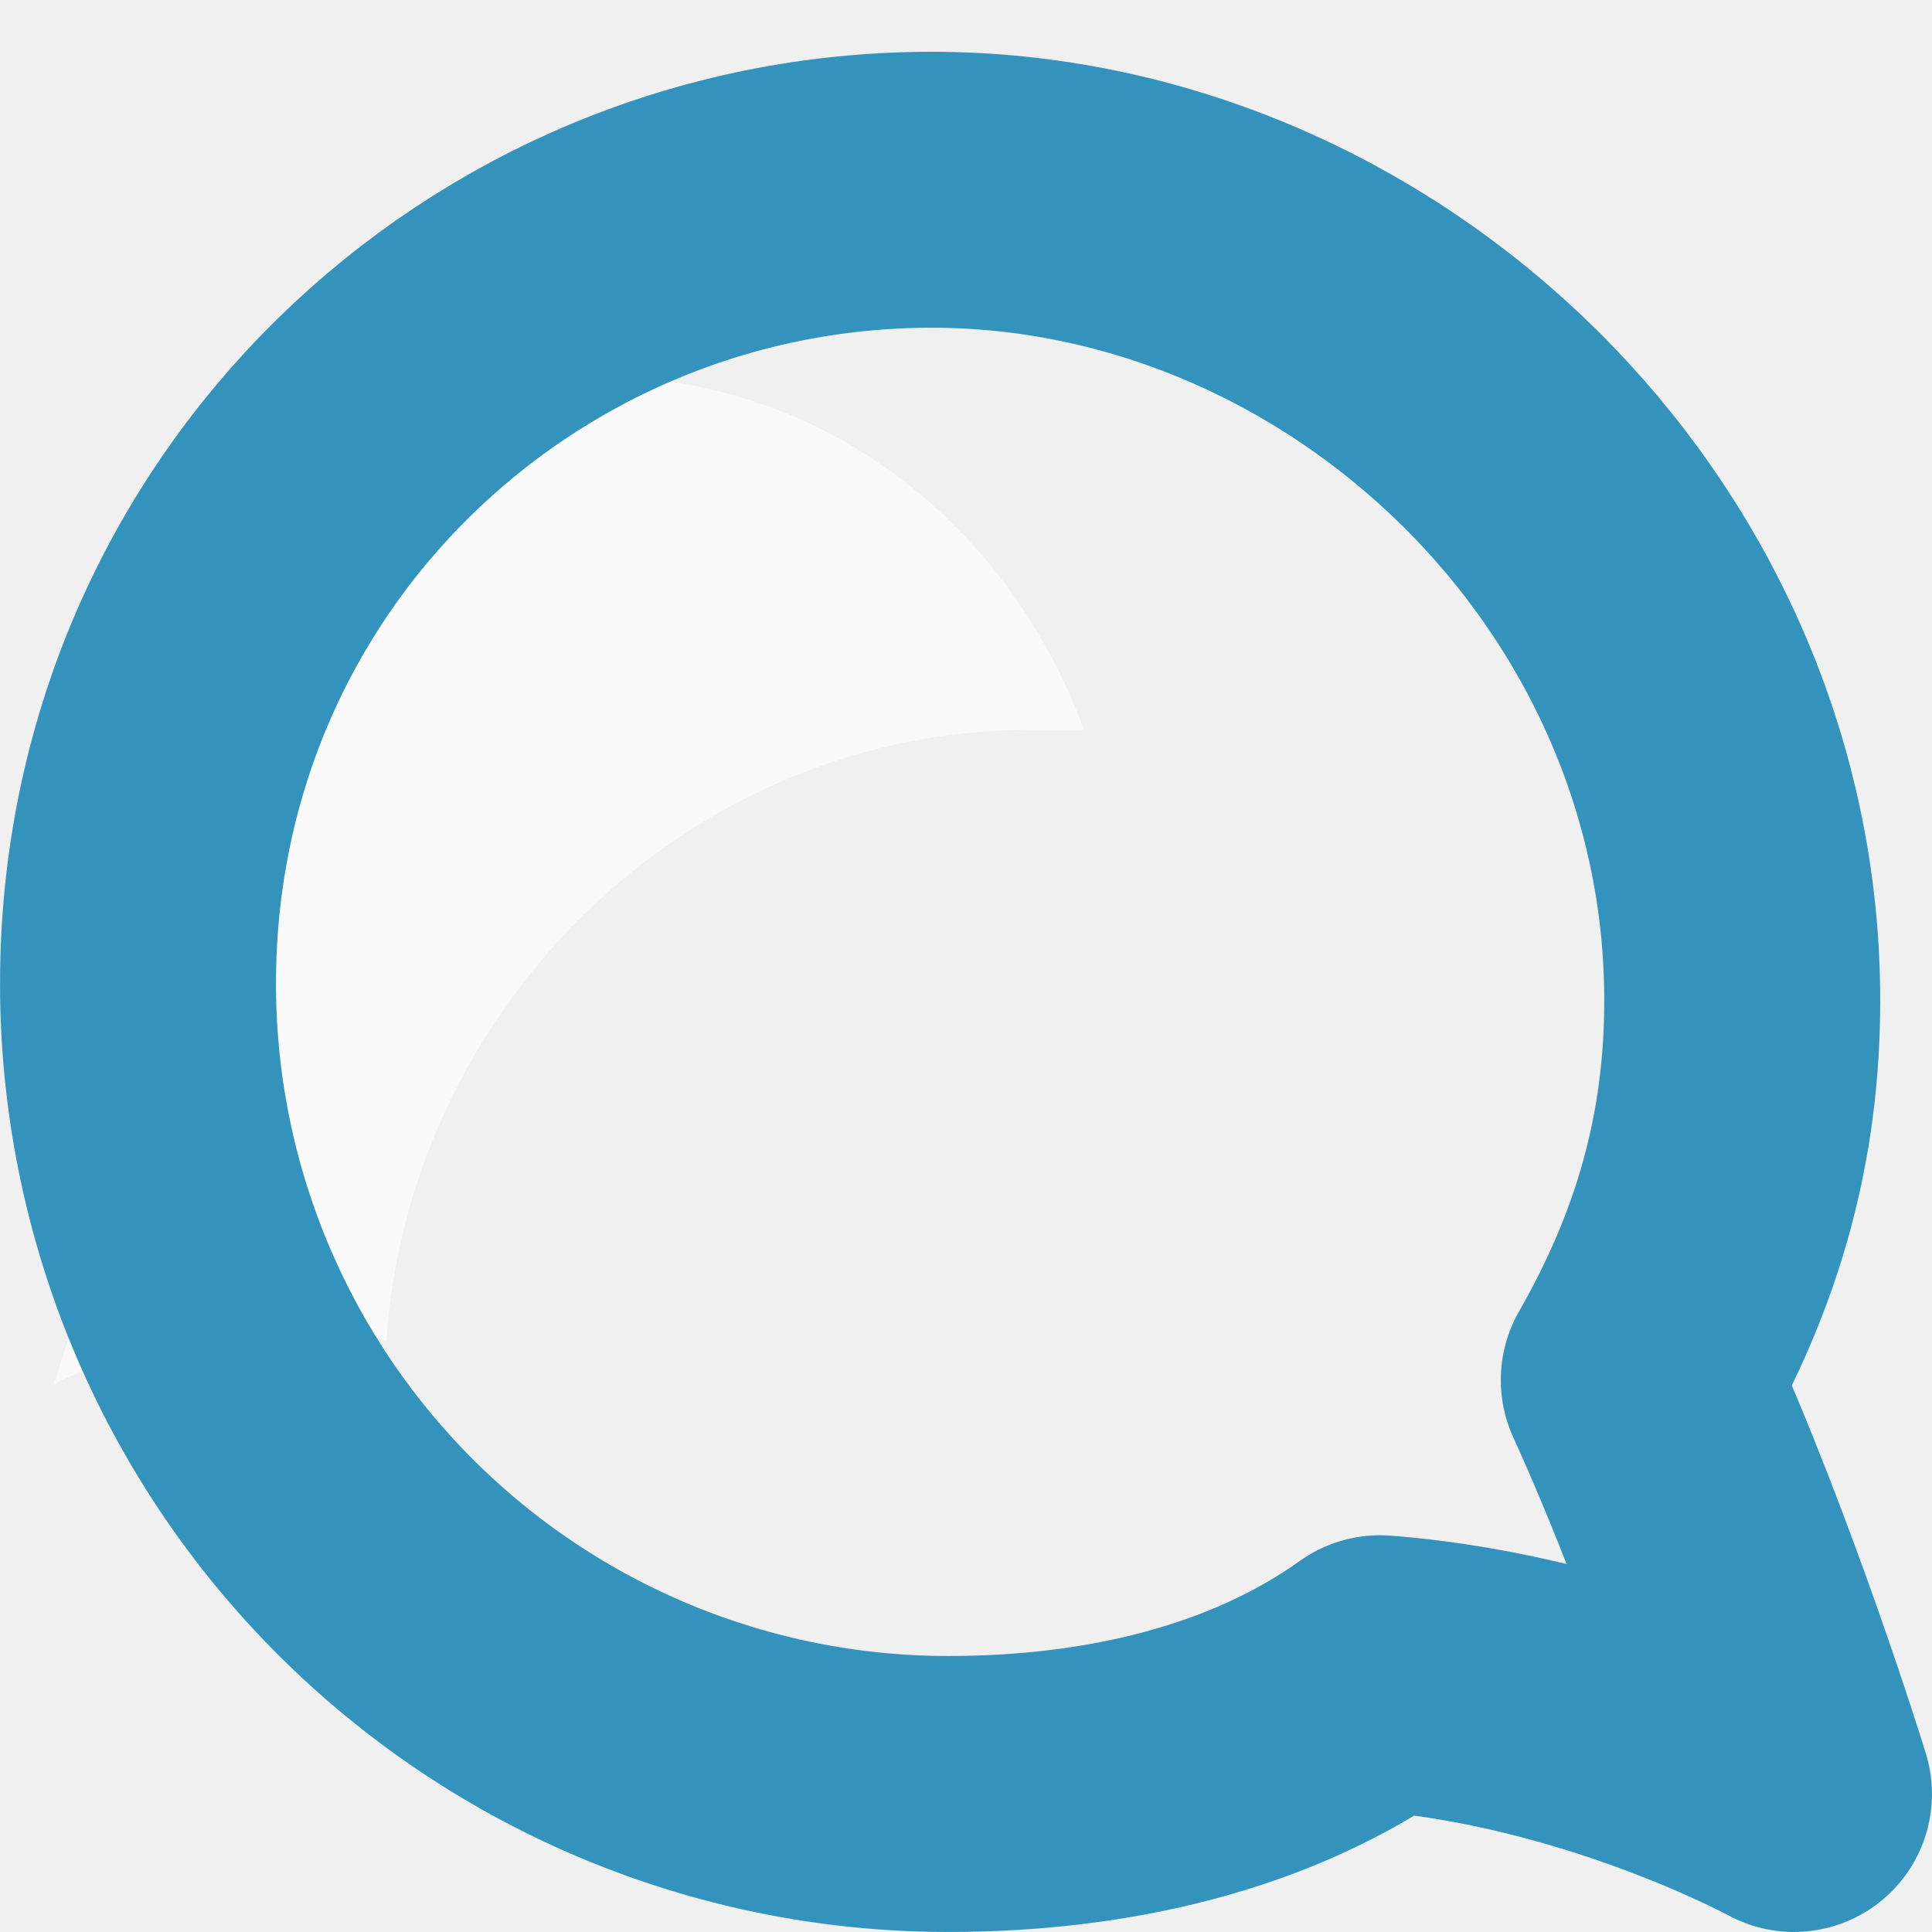
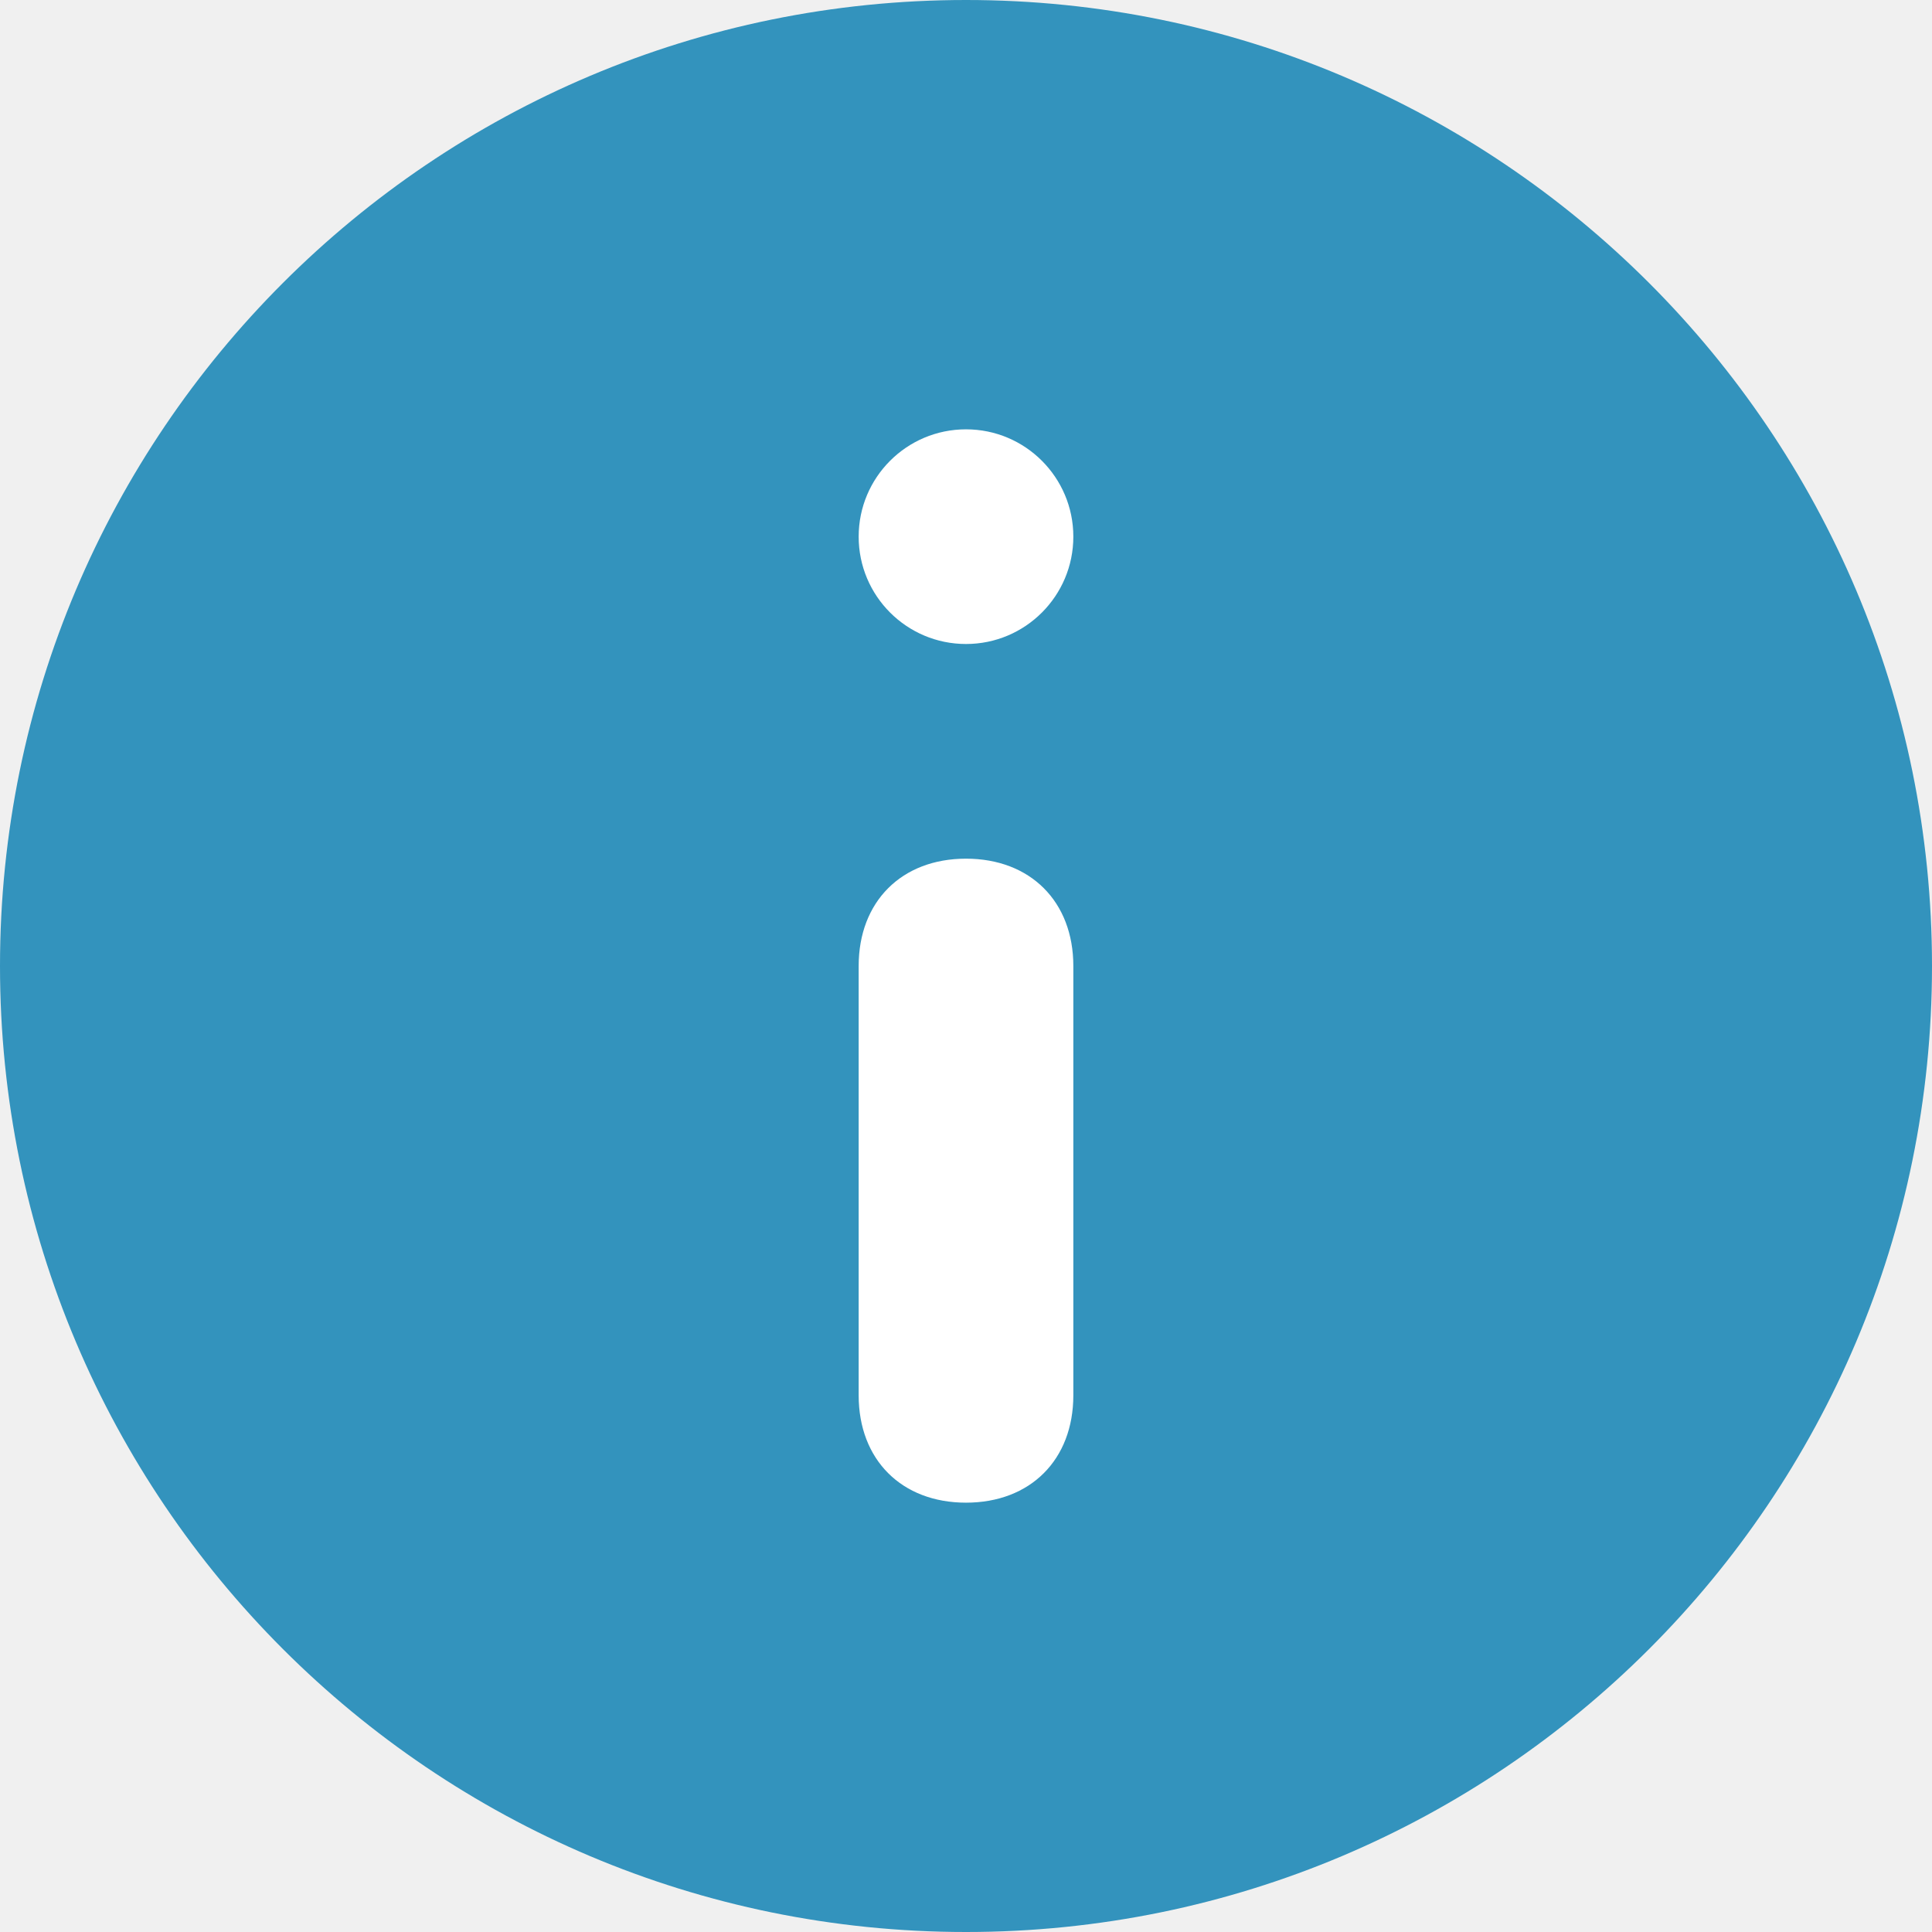
- <svg xmlns="http://www.w3.org/2000/svg" xml:space="preserve" width="18" height="18">
-   <style />
-   <path d="M9.6 6.8h.5c-.7-1.9-2.4-3.3-4.6-3.3C2.9 3.5.8 5.6.8 8.2c0 .8.2 1.6.6 2.3-.5 1.1-.9 2.4-.9 2.4s1.1-.6 2.5-.7l.6.3c.2-3.1 2.8-5.7 6-5.7z" style="fill:#fafafa" />
-   <path d="M15.268 12.857c.804 1.768 1.446 3.857 1.446 3.857s-1.768-.964-3.857-1.125v0c-1.125.804-2.571 1.125-4.018 1.125a7.545 7.545 0 0 1-7.553-7.553c0-4.179 3.375-7.393 7.393-7.393 4.017 0 7.553 3.375 7.553 7.553 0 1.286-.321 2.411-.964 3.536" style="fill:none;fill-opacity:1;stroke:#3393bd;stroke-width:2.571;stroke-linecap:round;stroke-linejoin:round;stroke-miterlimit:10;stroke-dasharray:none;stroke-opacity:1" />
+ <svg xmlns="http://www.w3.org/2000/svg" version="1.1" id="Layer_1" x="0" y="0" viewBox="0 0 18 18" style="enable-background:new 0 0 18 18" xml:space="preserve">
+   <style>.st1{fill:#fff}</style>
+   <circle cx="9" cy="9" r="9" style="fill:#3393bd" />
+   <path class="st1" d="M9 14c-.6 0-1-.4-1-1V9c0-.6.4-1 1-1s1 .4 1 1v4c0 .6-.4 1-1 1z" />
+   <circle class="st1" cx="9" cy="5" r="1" />
</svg>
